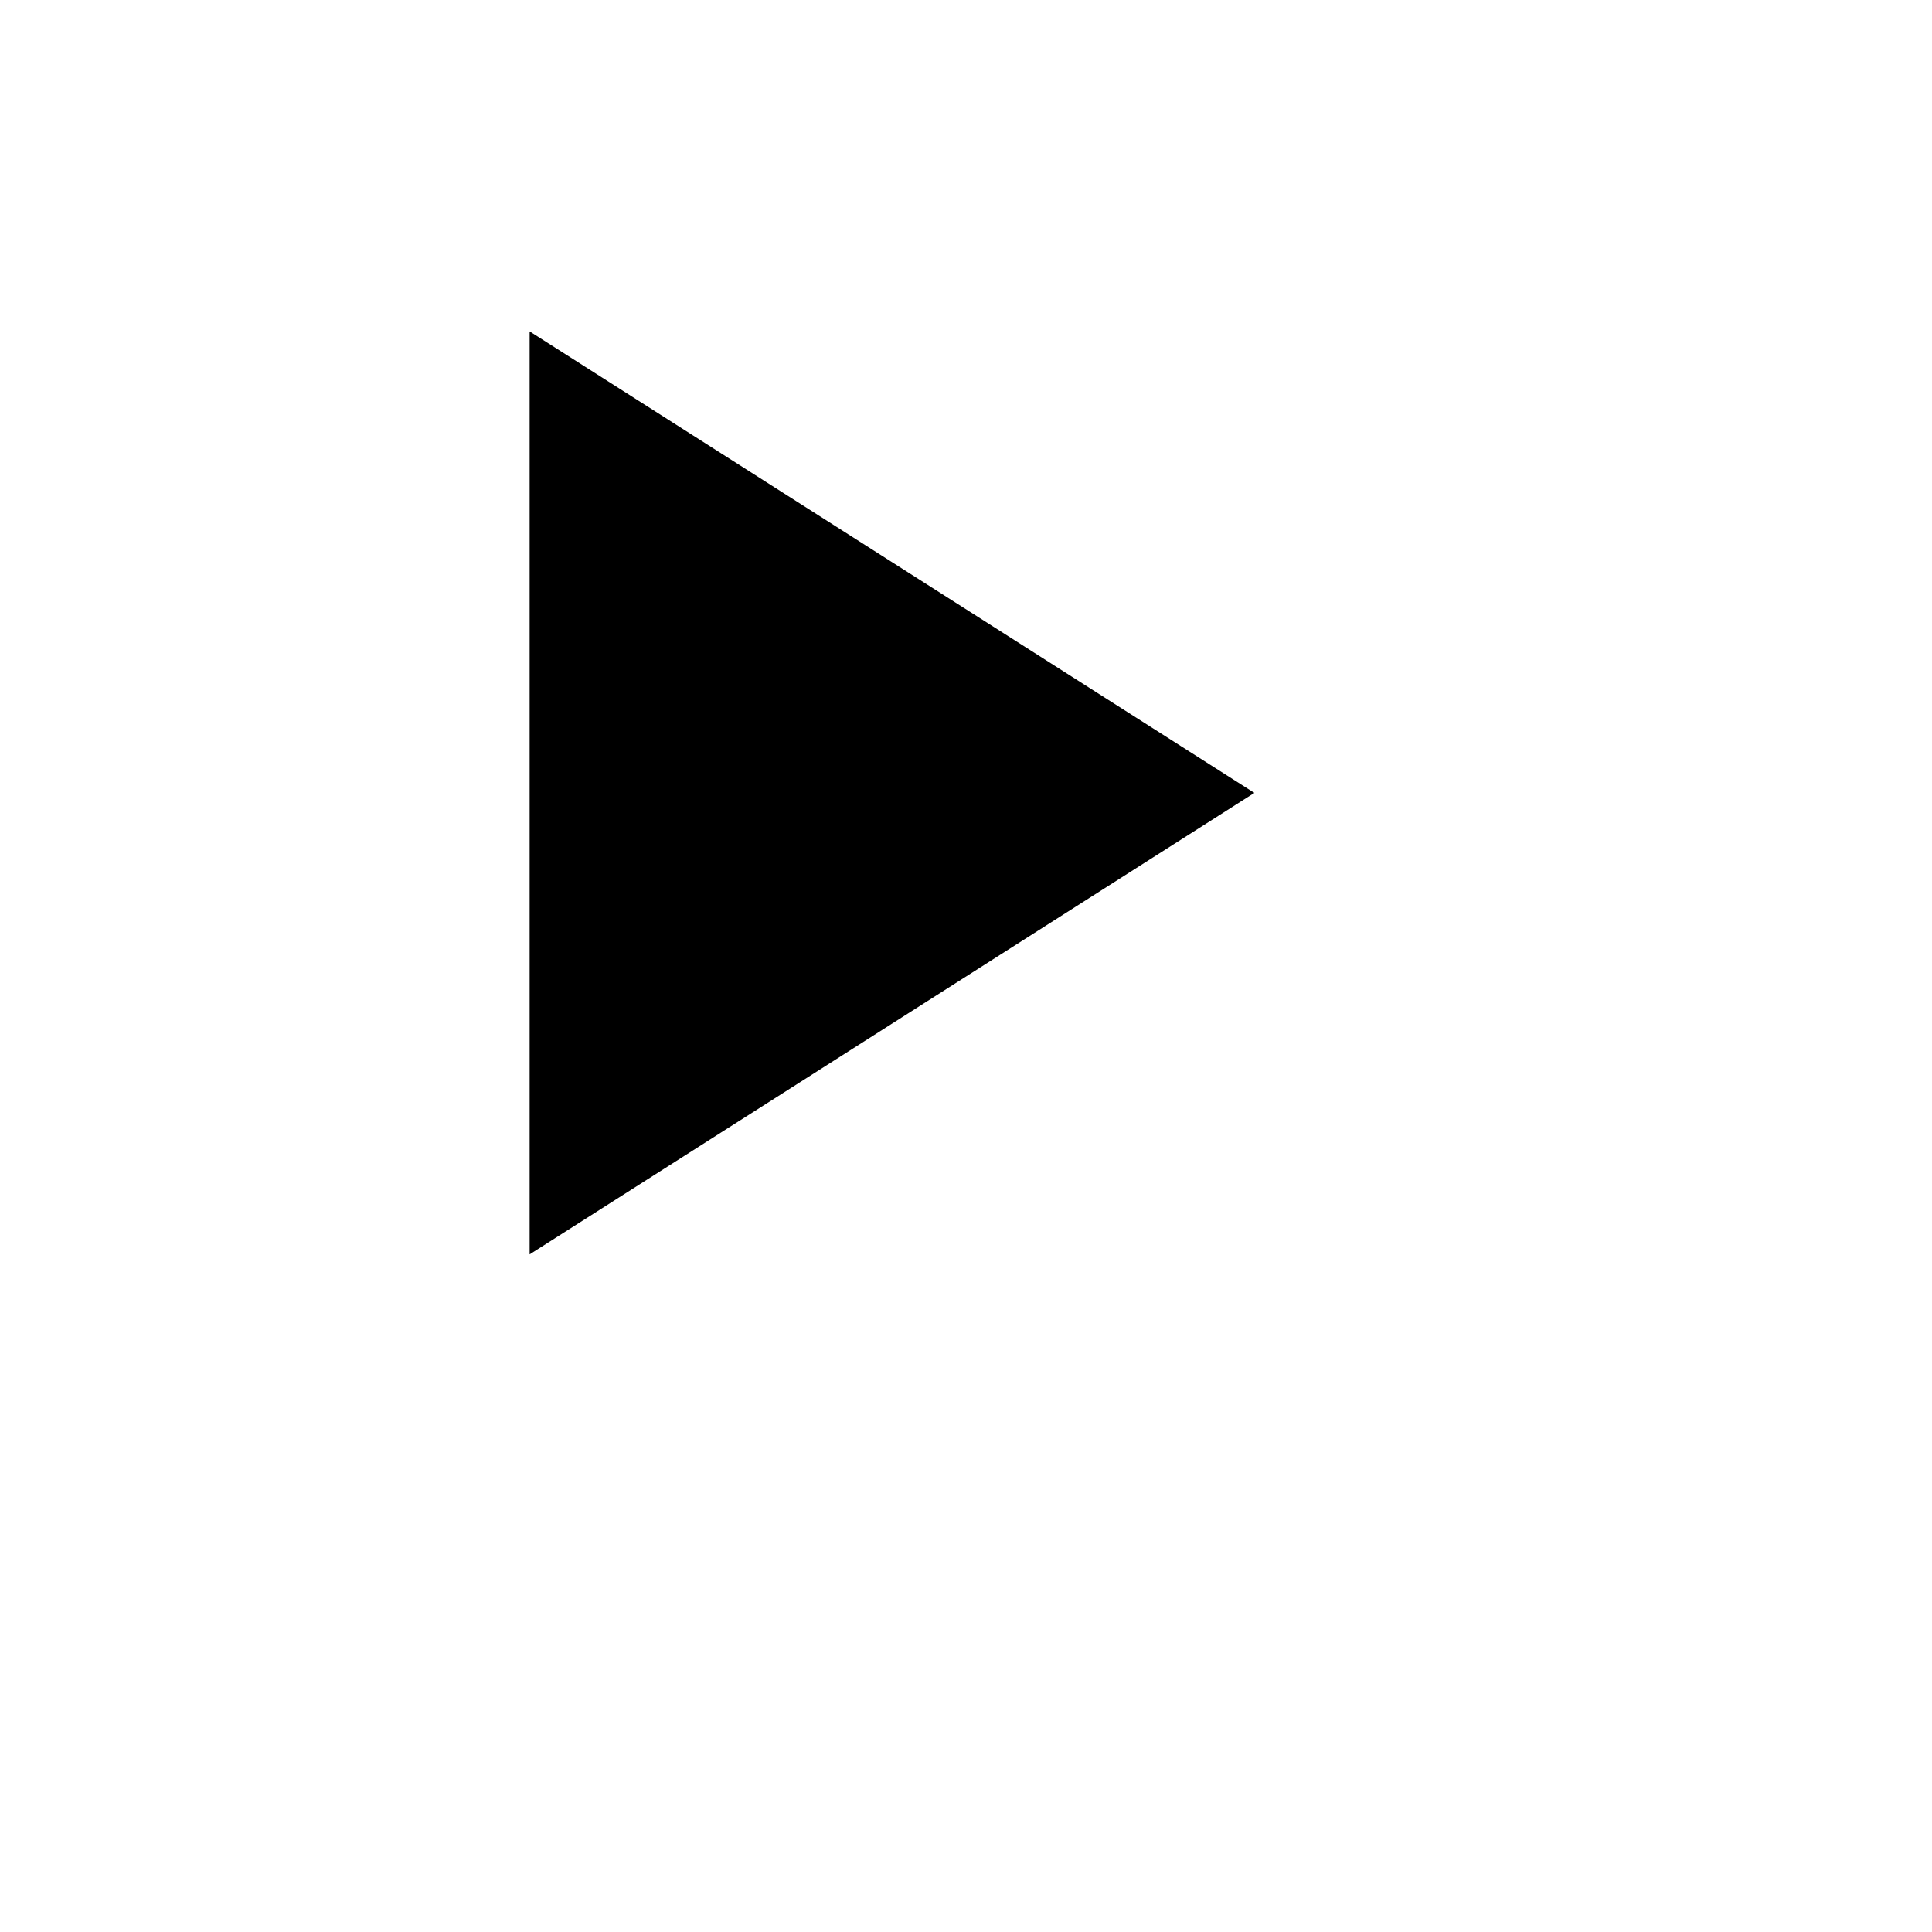
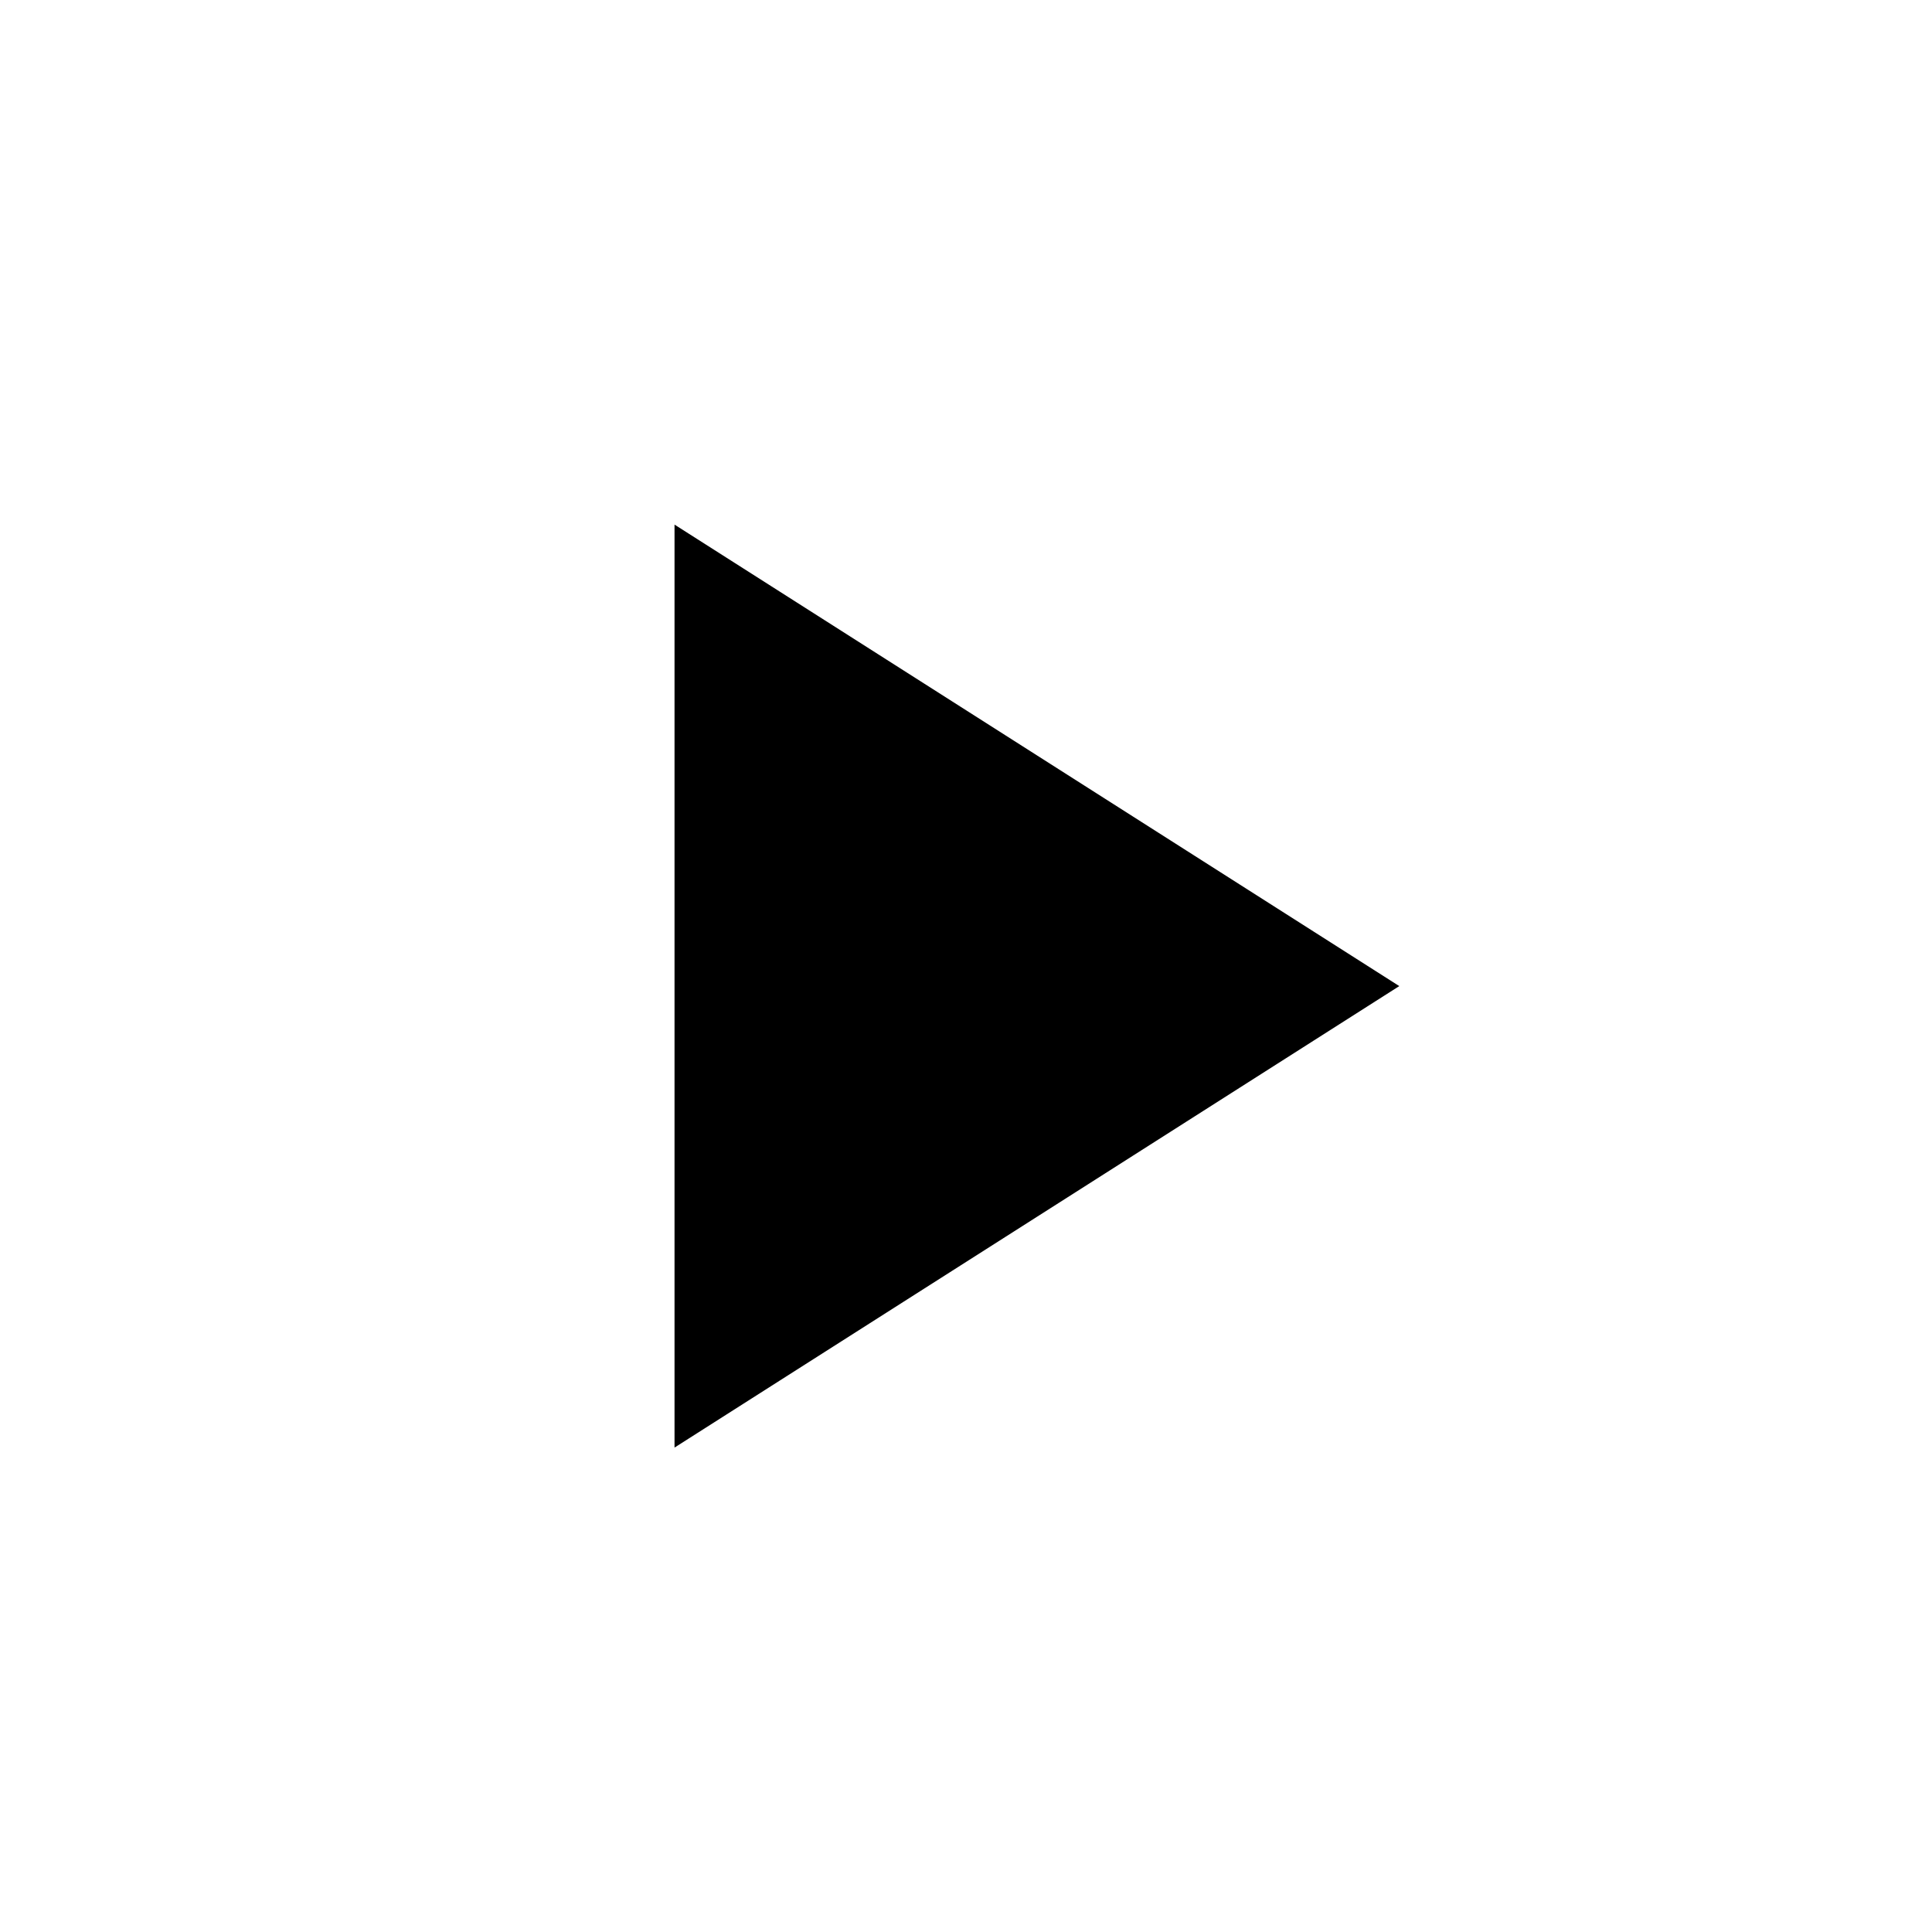
- <svg xmlns="http://www.w3.org/2000/svg" class="play" width="40" height="40" viewBox="0 0 40 40">
+ <svg xmlns="http://www.w3.org/2000/svg" class="play" width="40" height="40" viewBox="-3 -4 40 40">
  <path transform="scale(0.0320625 0.0320625)" d="M576,363L810,512L576,661zM342,214L576,363L576,661L342,810z" />
</svg>
